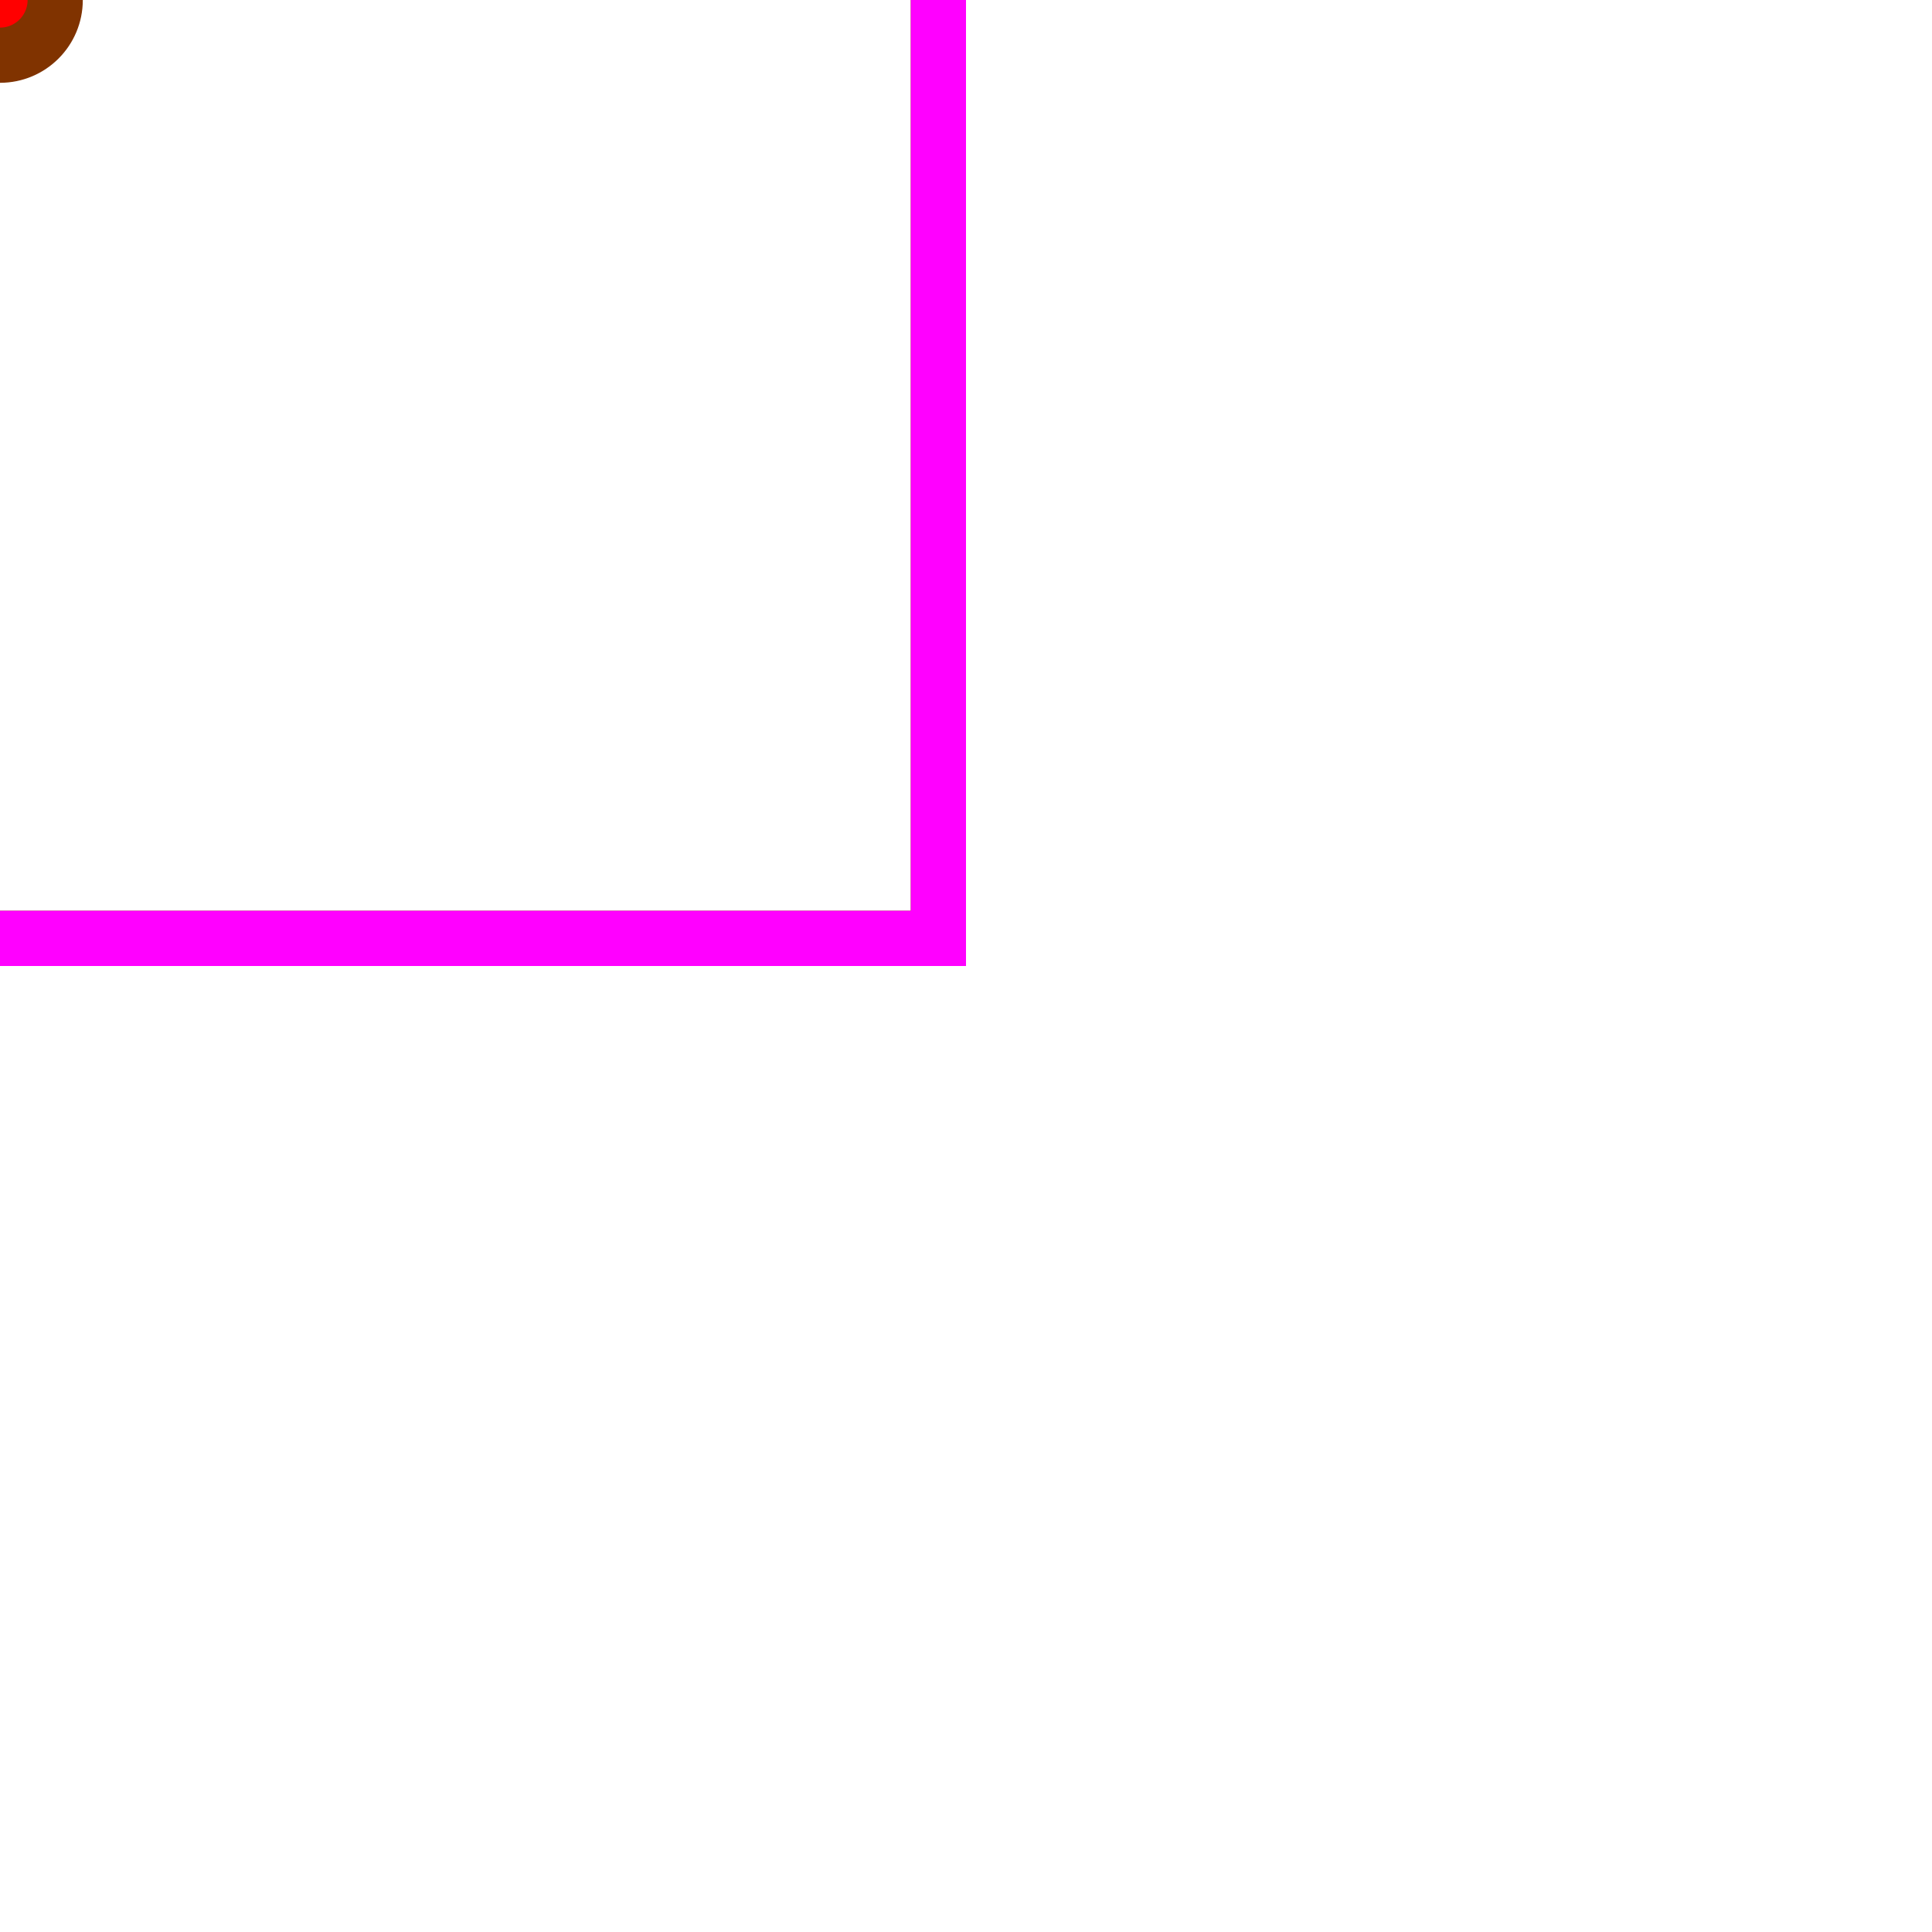
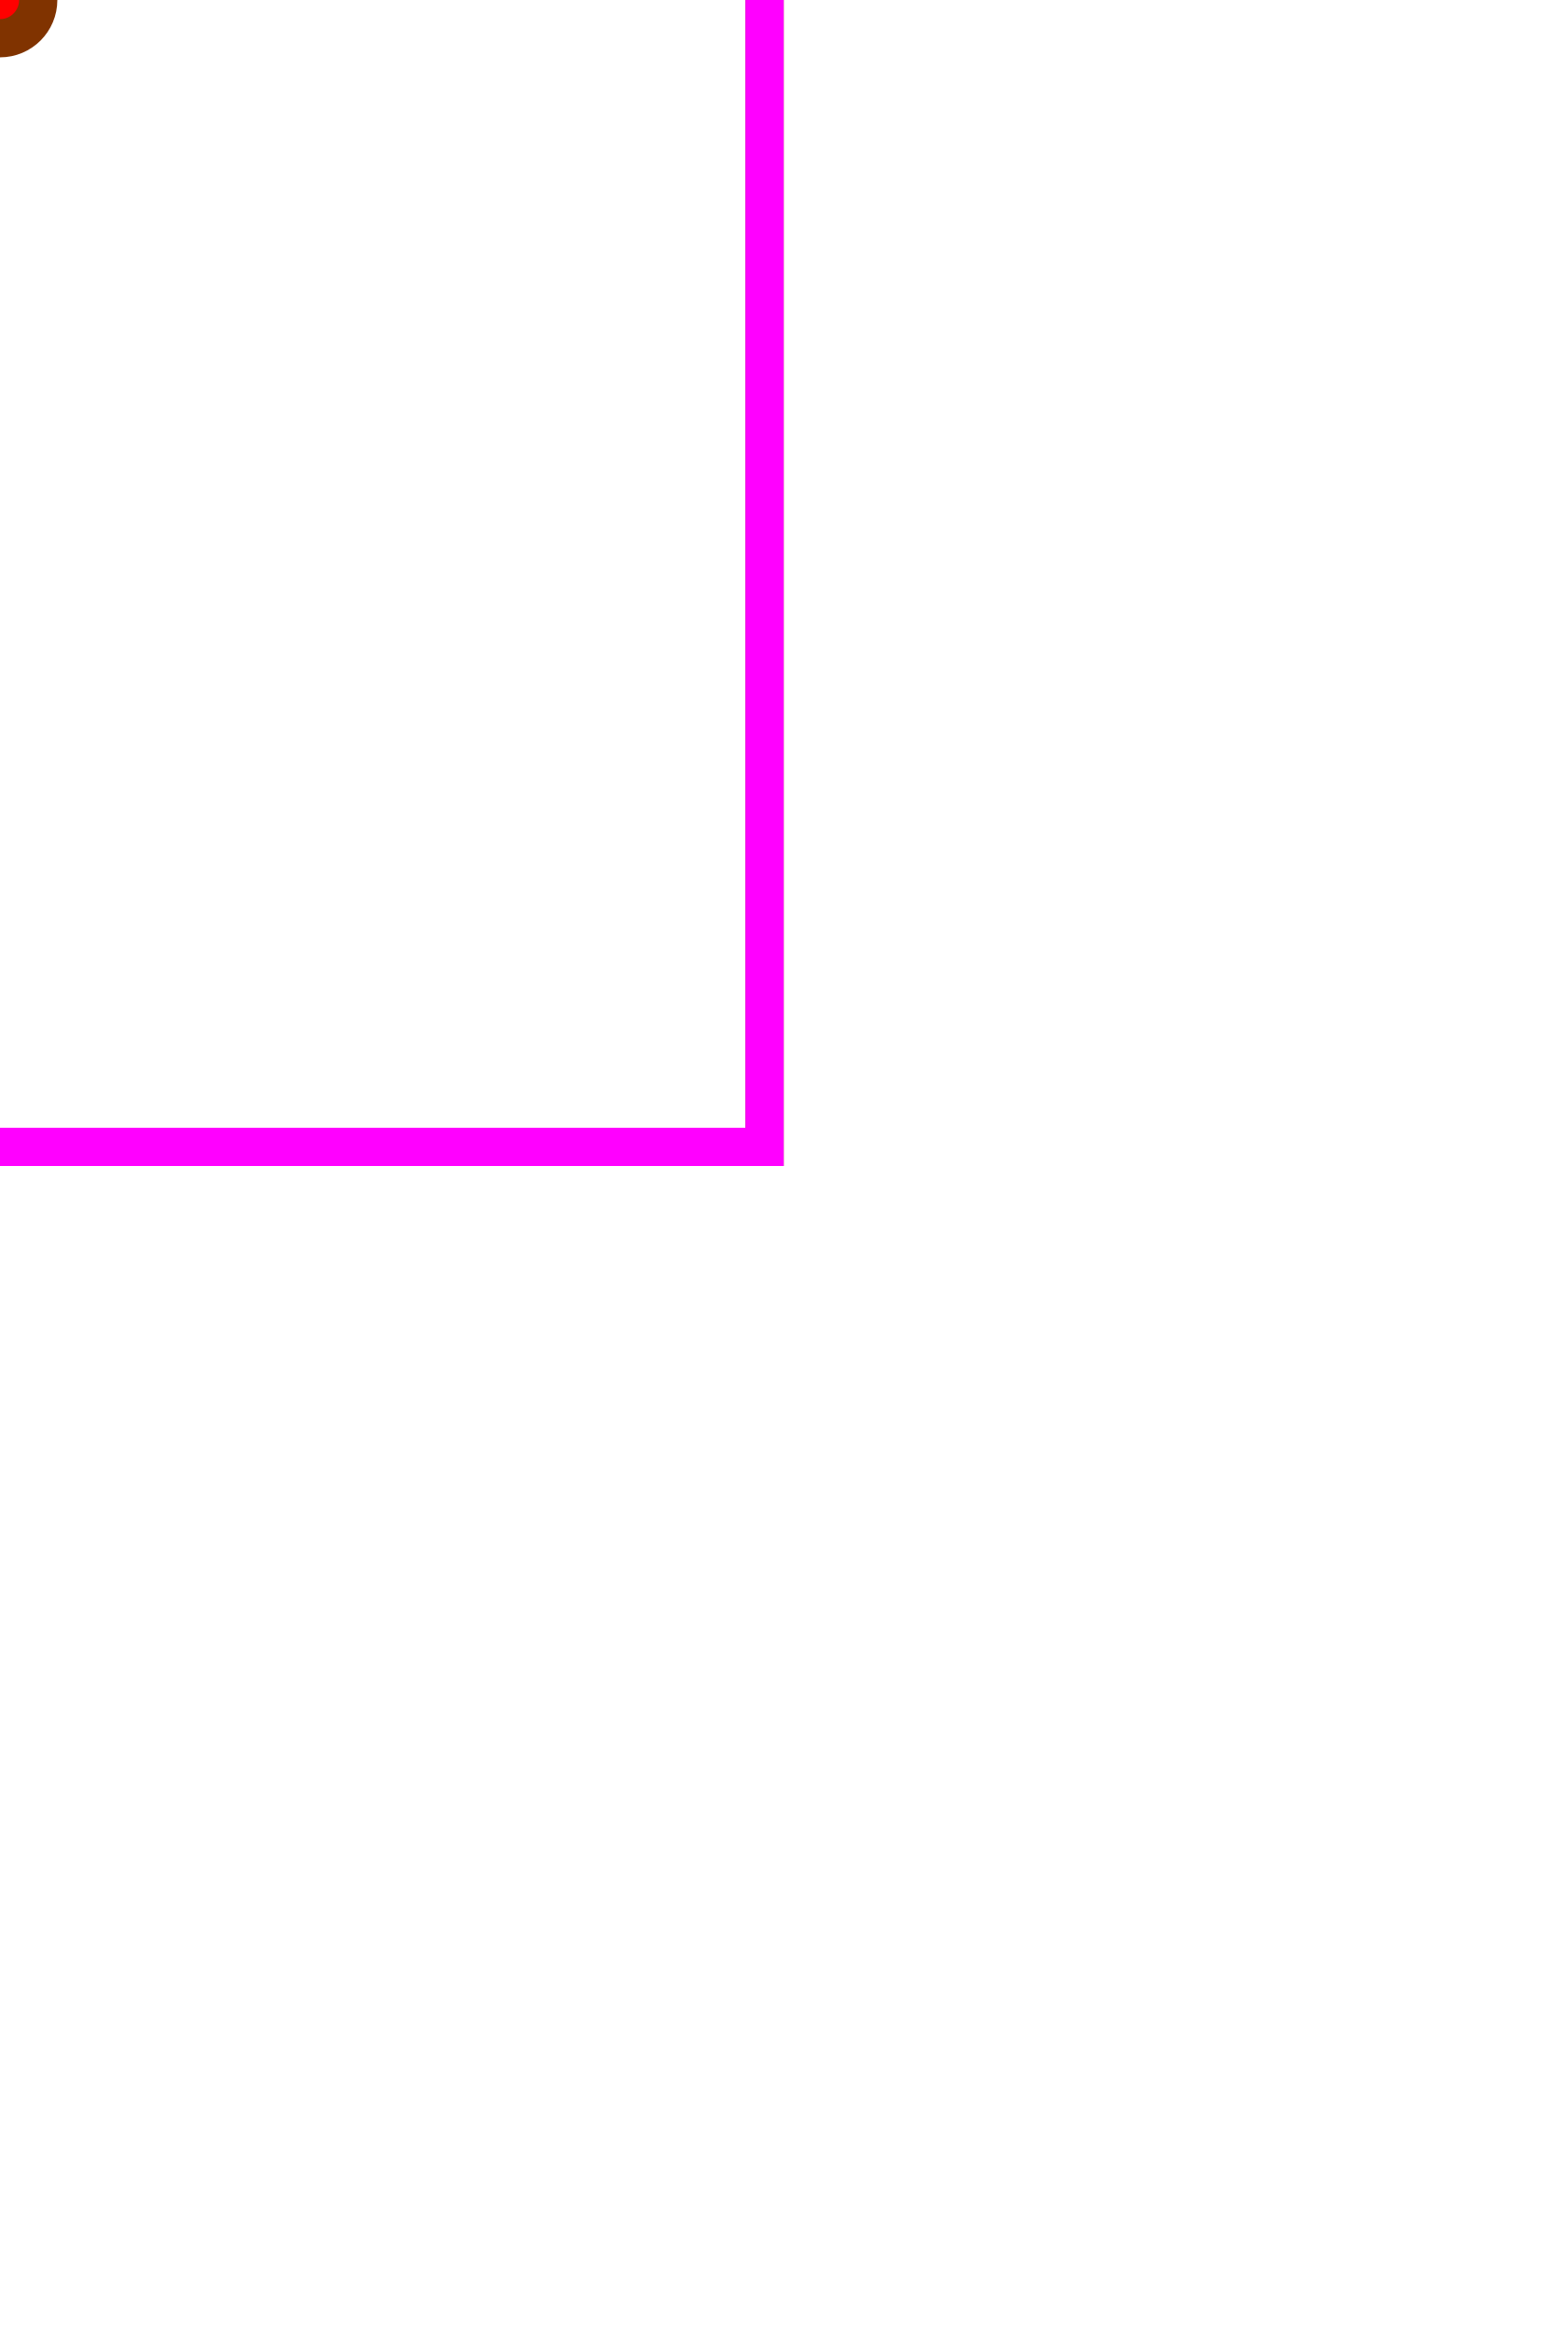
<svg xmlns="http://www.w3.org/2000/svg">
  <g>
-     <rect style="fill:none;stroke:#803300" width="34" height="34" x="-17" y="-17" />
+     <rect style="fill:none;stroke:#803300" width="40" height="60" x="-20" y="-30" />
  </g>
  <g>
-     <rect style="fill:none;stroke:#ff00ff;stroke-width:1px" width="34" height="34" x="-17" y="-17" />
+     <rect style="fill:none;stroke:#ff00ff;stroke-width:1px" width="40" height="60" x="-20" y="-30" />
  </g>
  <g>
    <circle style="fill:#ff0000;stroke:#803300" cx="0" cy="0" r="1" />
  </g>
</svg>
